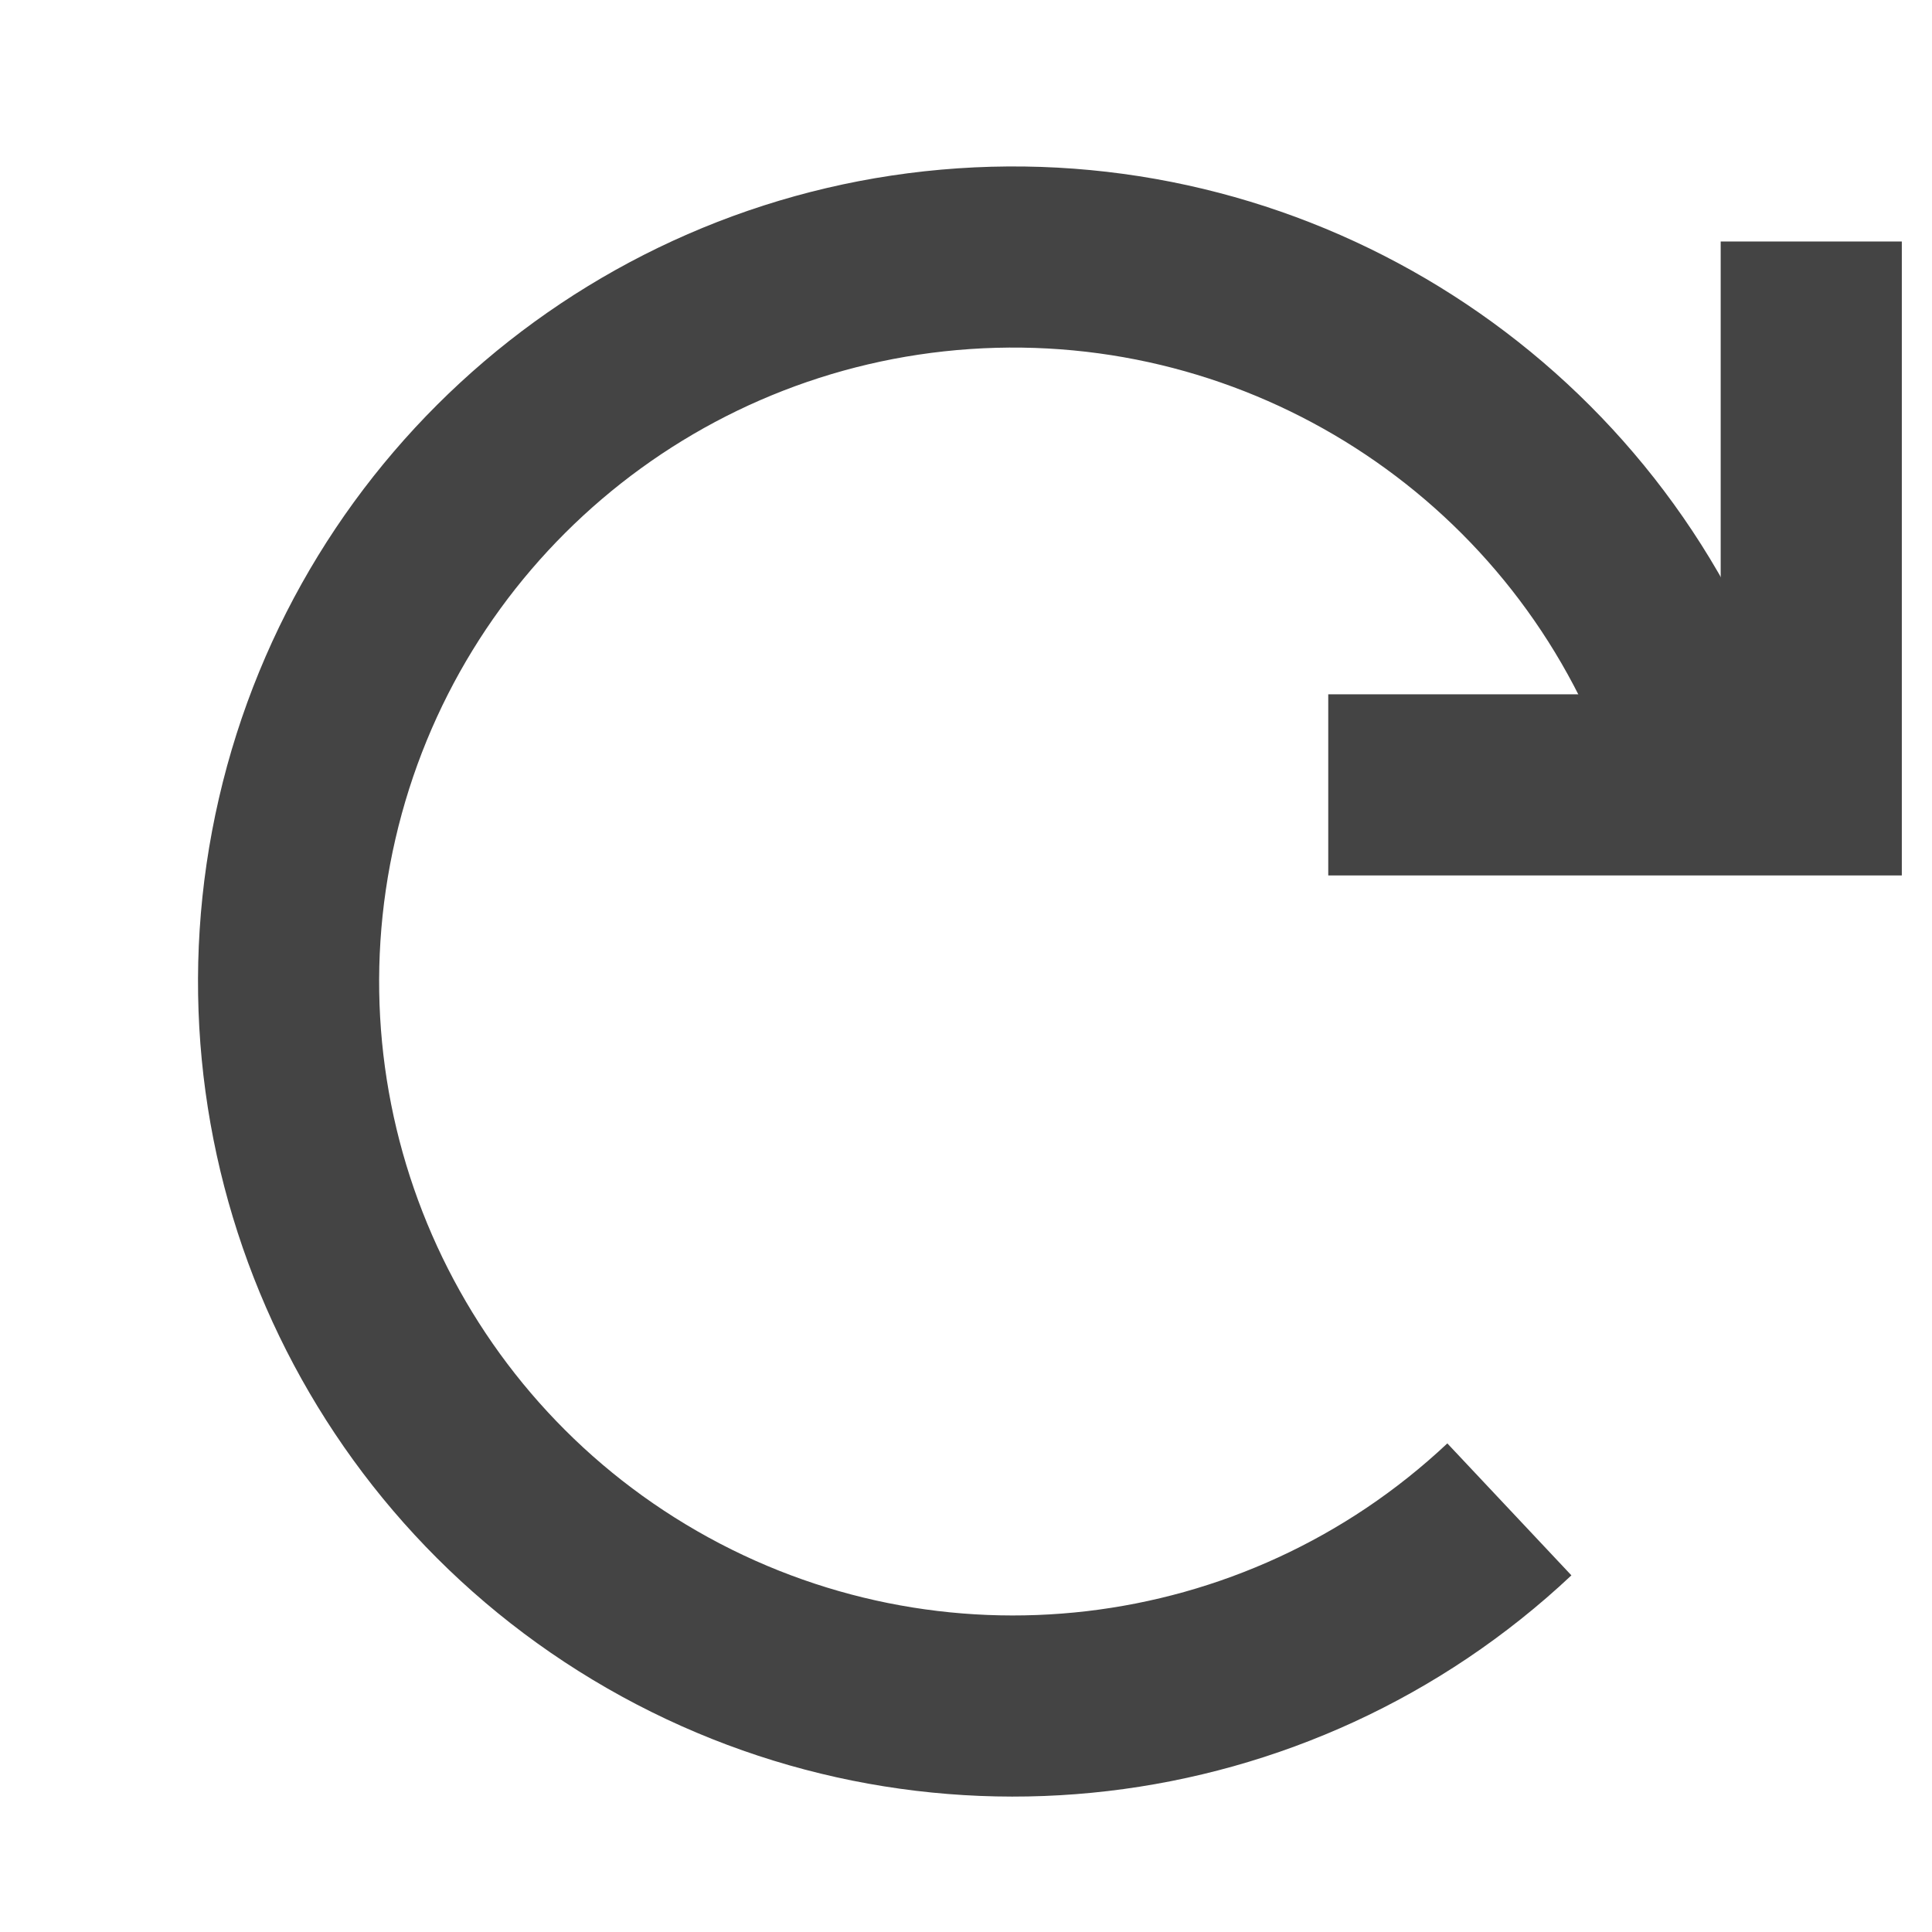
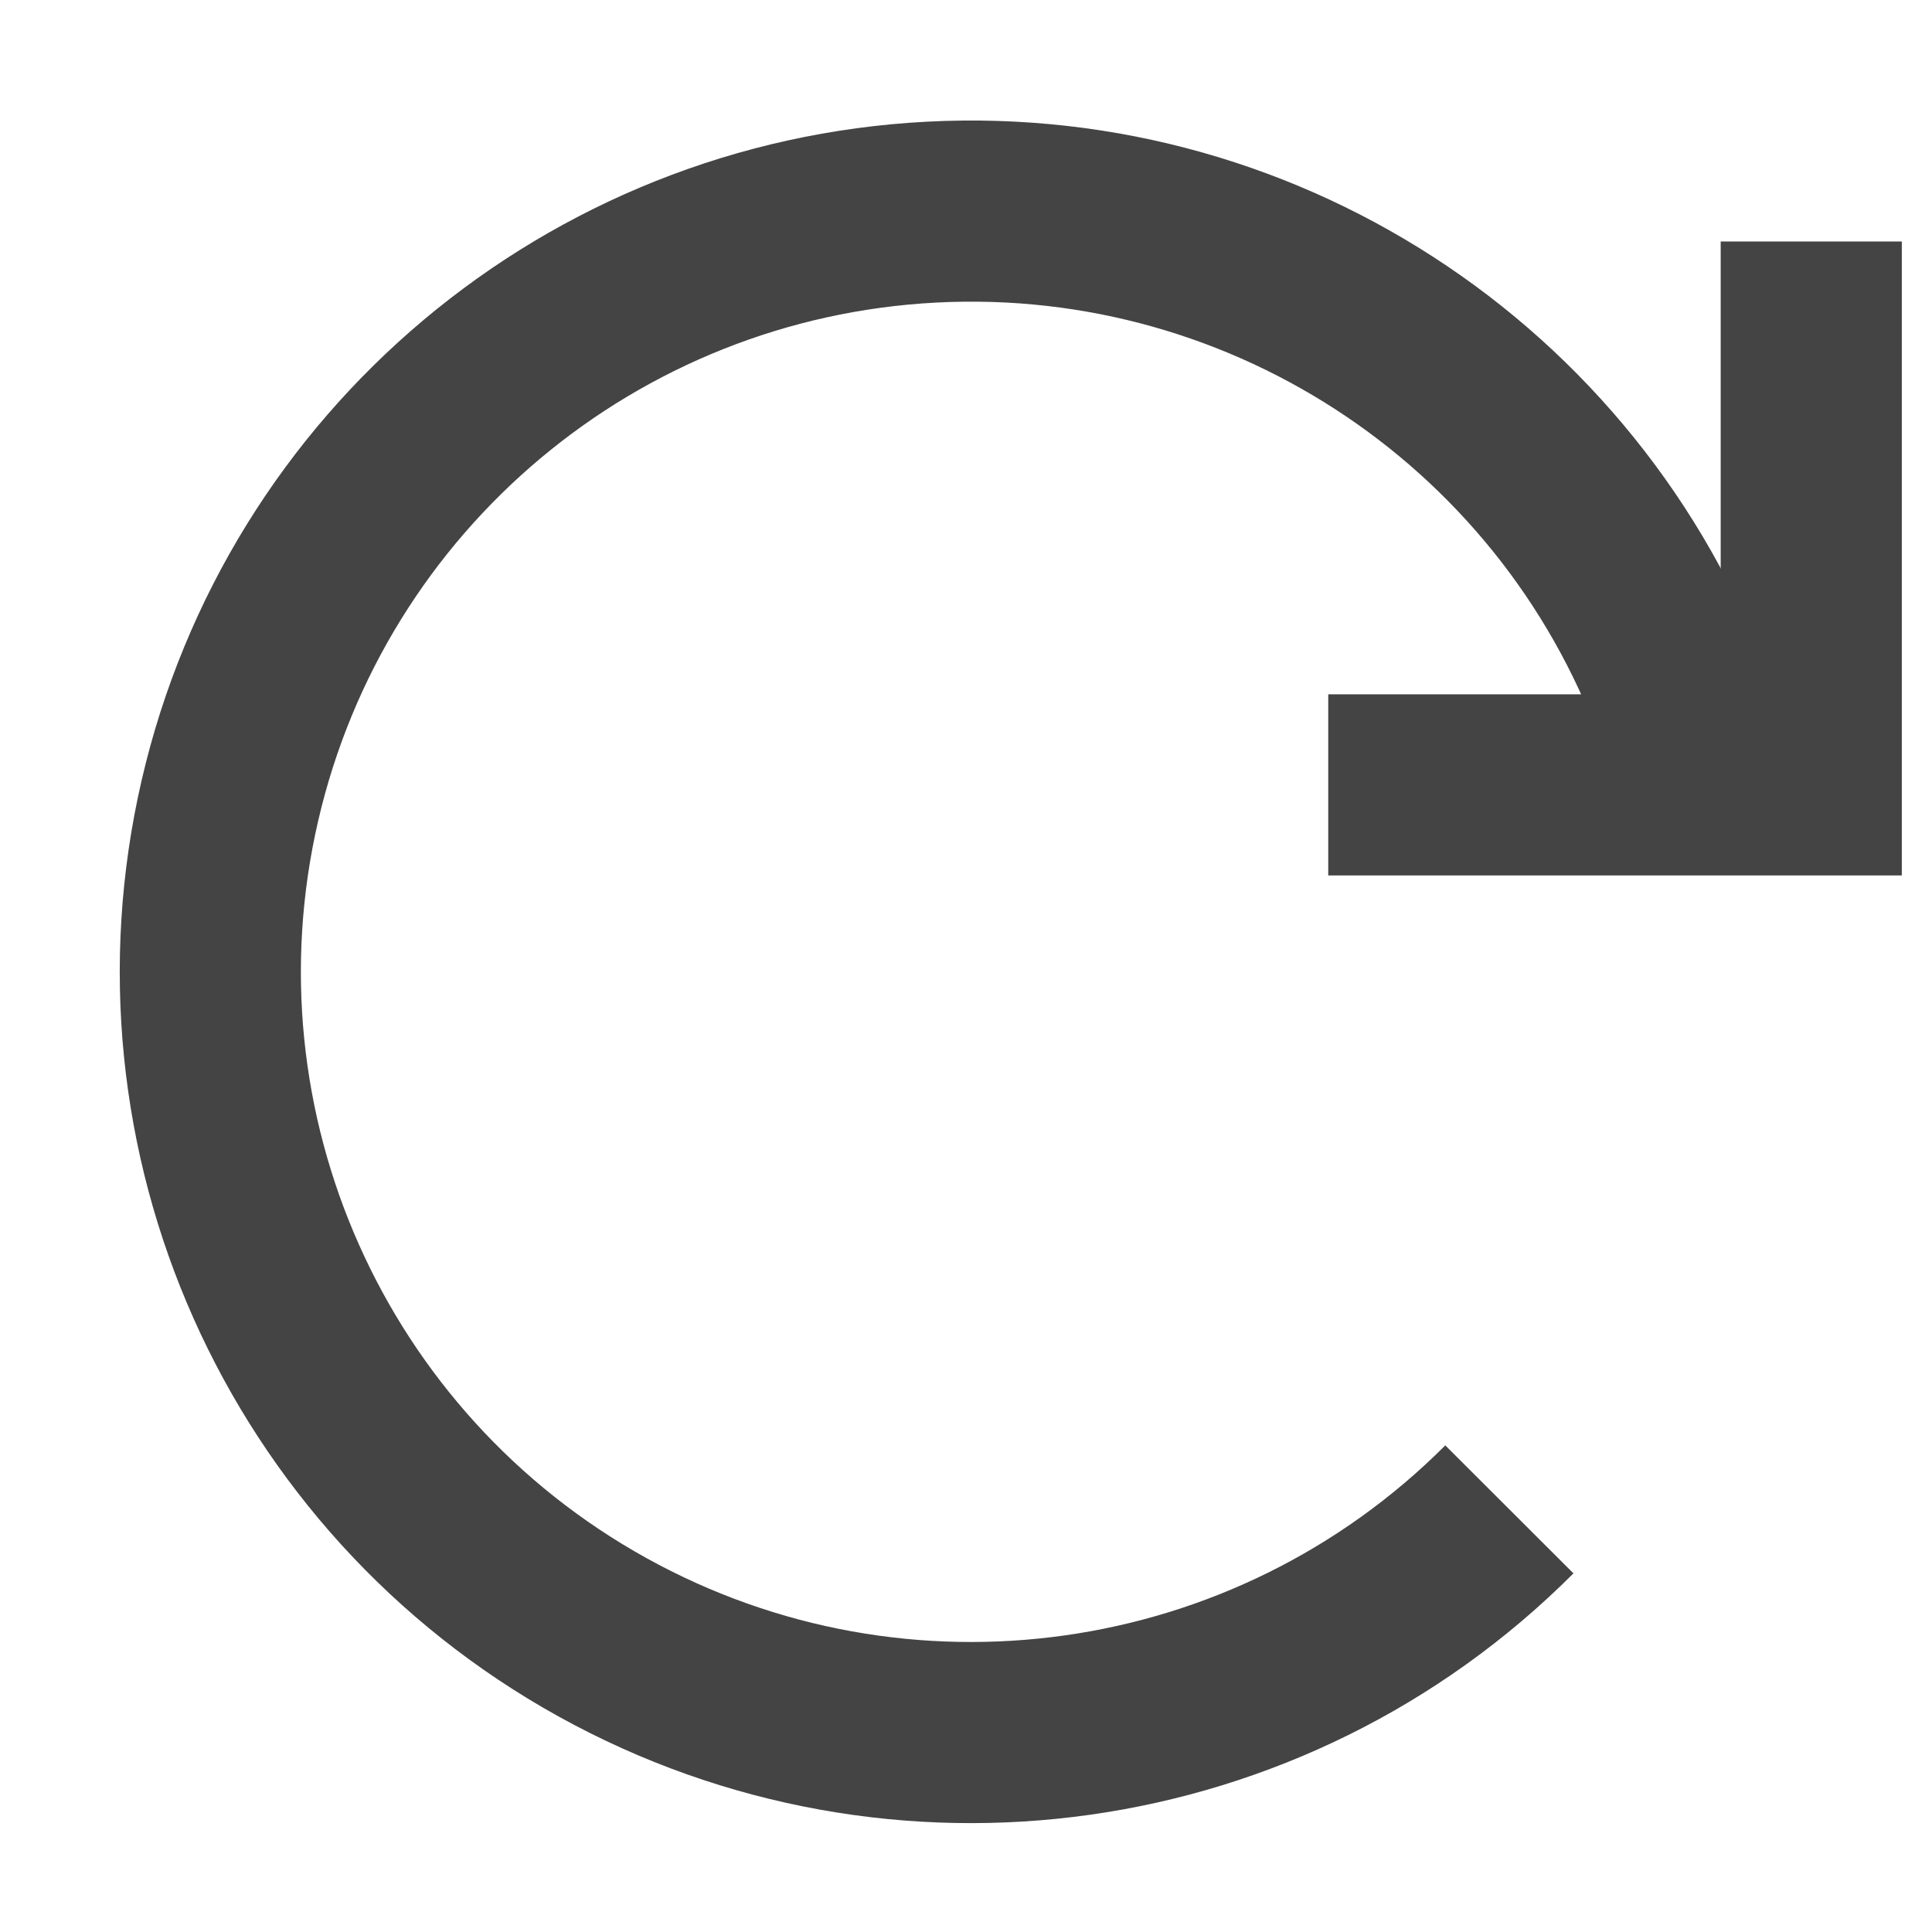
<svg xmlns="http://www.w3.org/2000/svg" width="16" height="16" viewBox="0 0 16 16">
-   <path d="M14,6 A6,6 0 1 0 12.5,12.5" style="stroke: #444444; stroke-width: 1.5; fill: none;" />
+   <path d="M14,6 A6.3,6.3 0 1 0 12.5,12.5" style="stroke: #444444; stroke-width: 1.5; fill: none;" />
  <path d="M15,2 L15,6.5 L11,6.5" style="stroke: #444444; stroke-width: 1.5; fill: none;" />
</svg>
